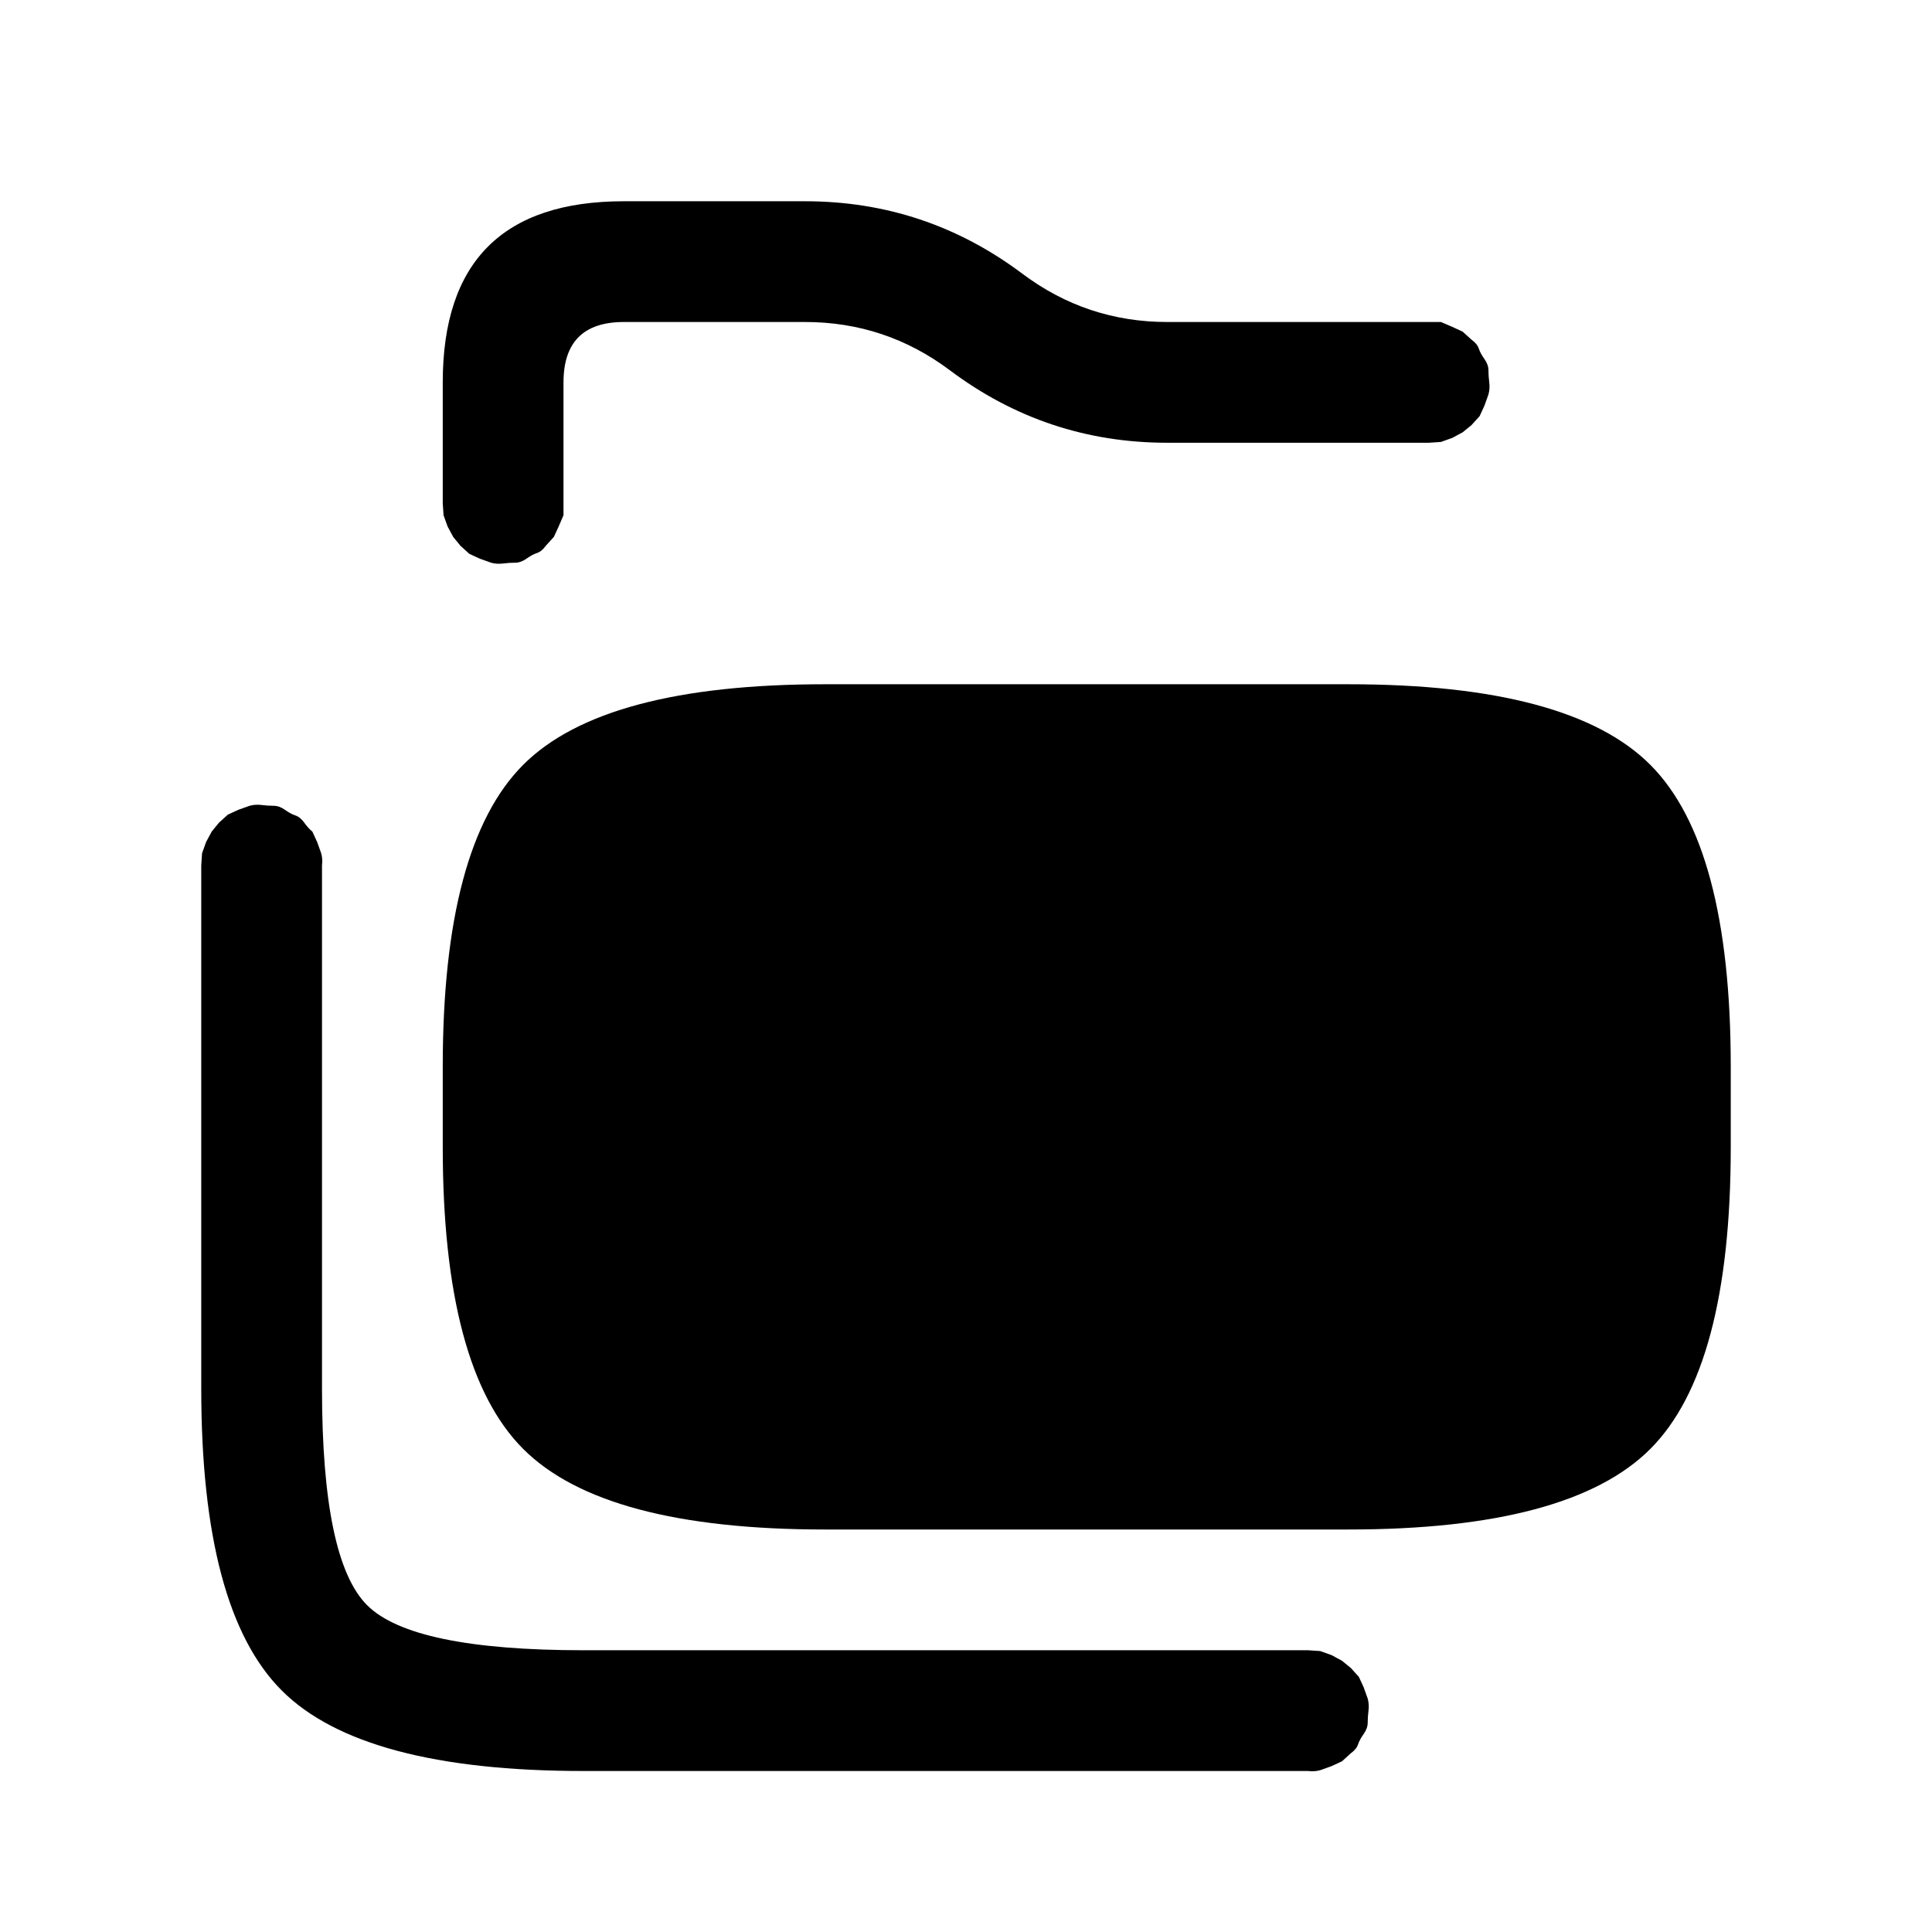
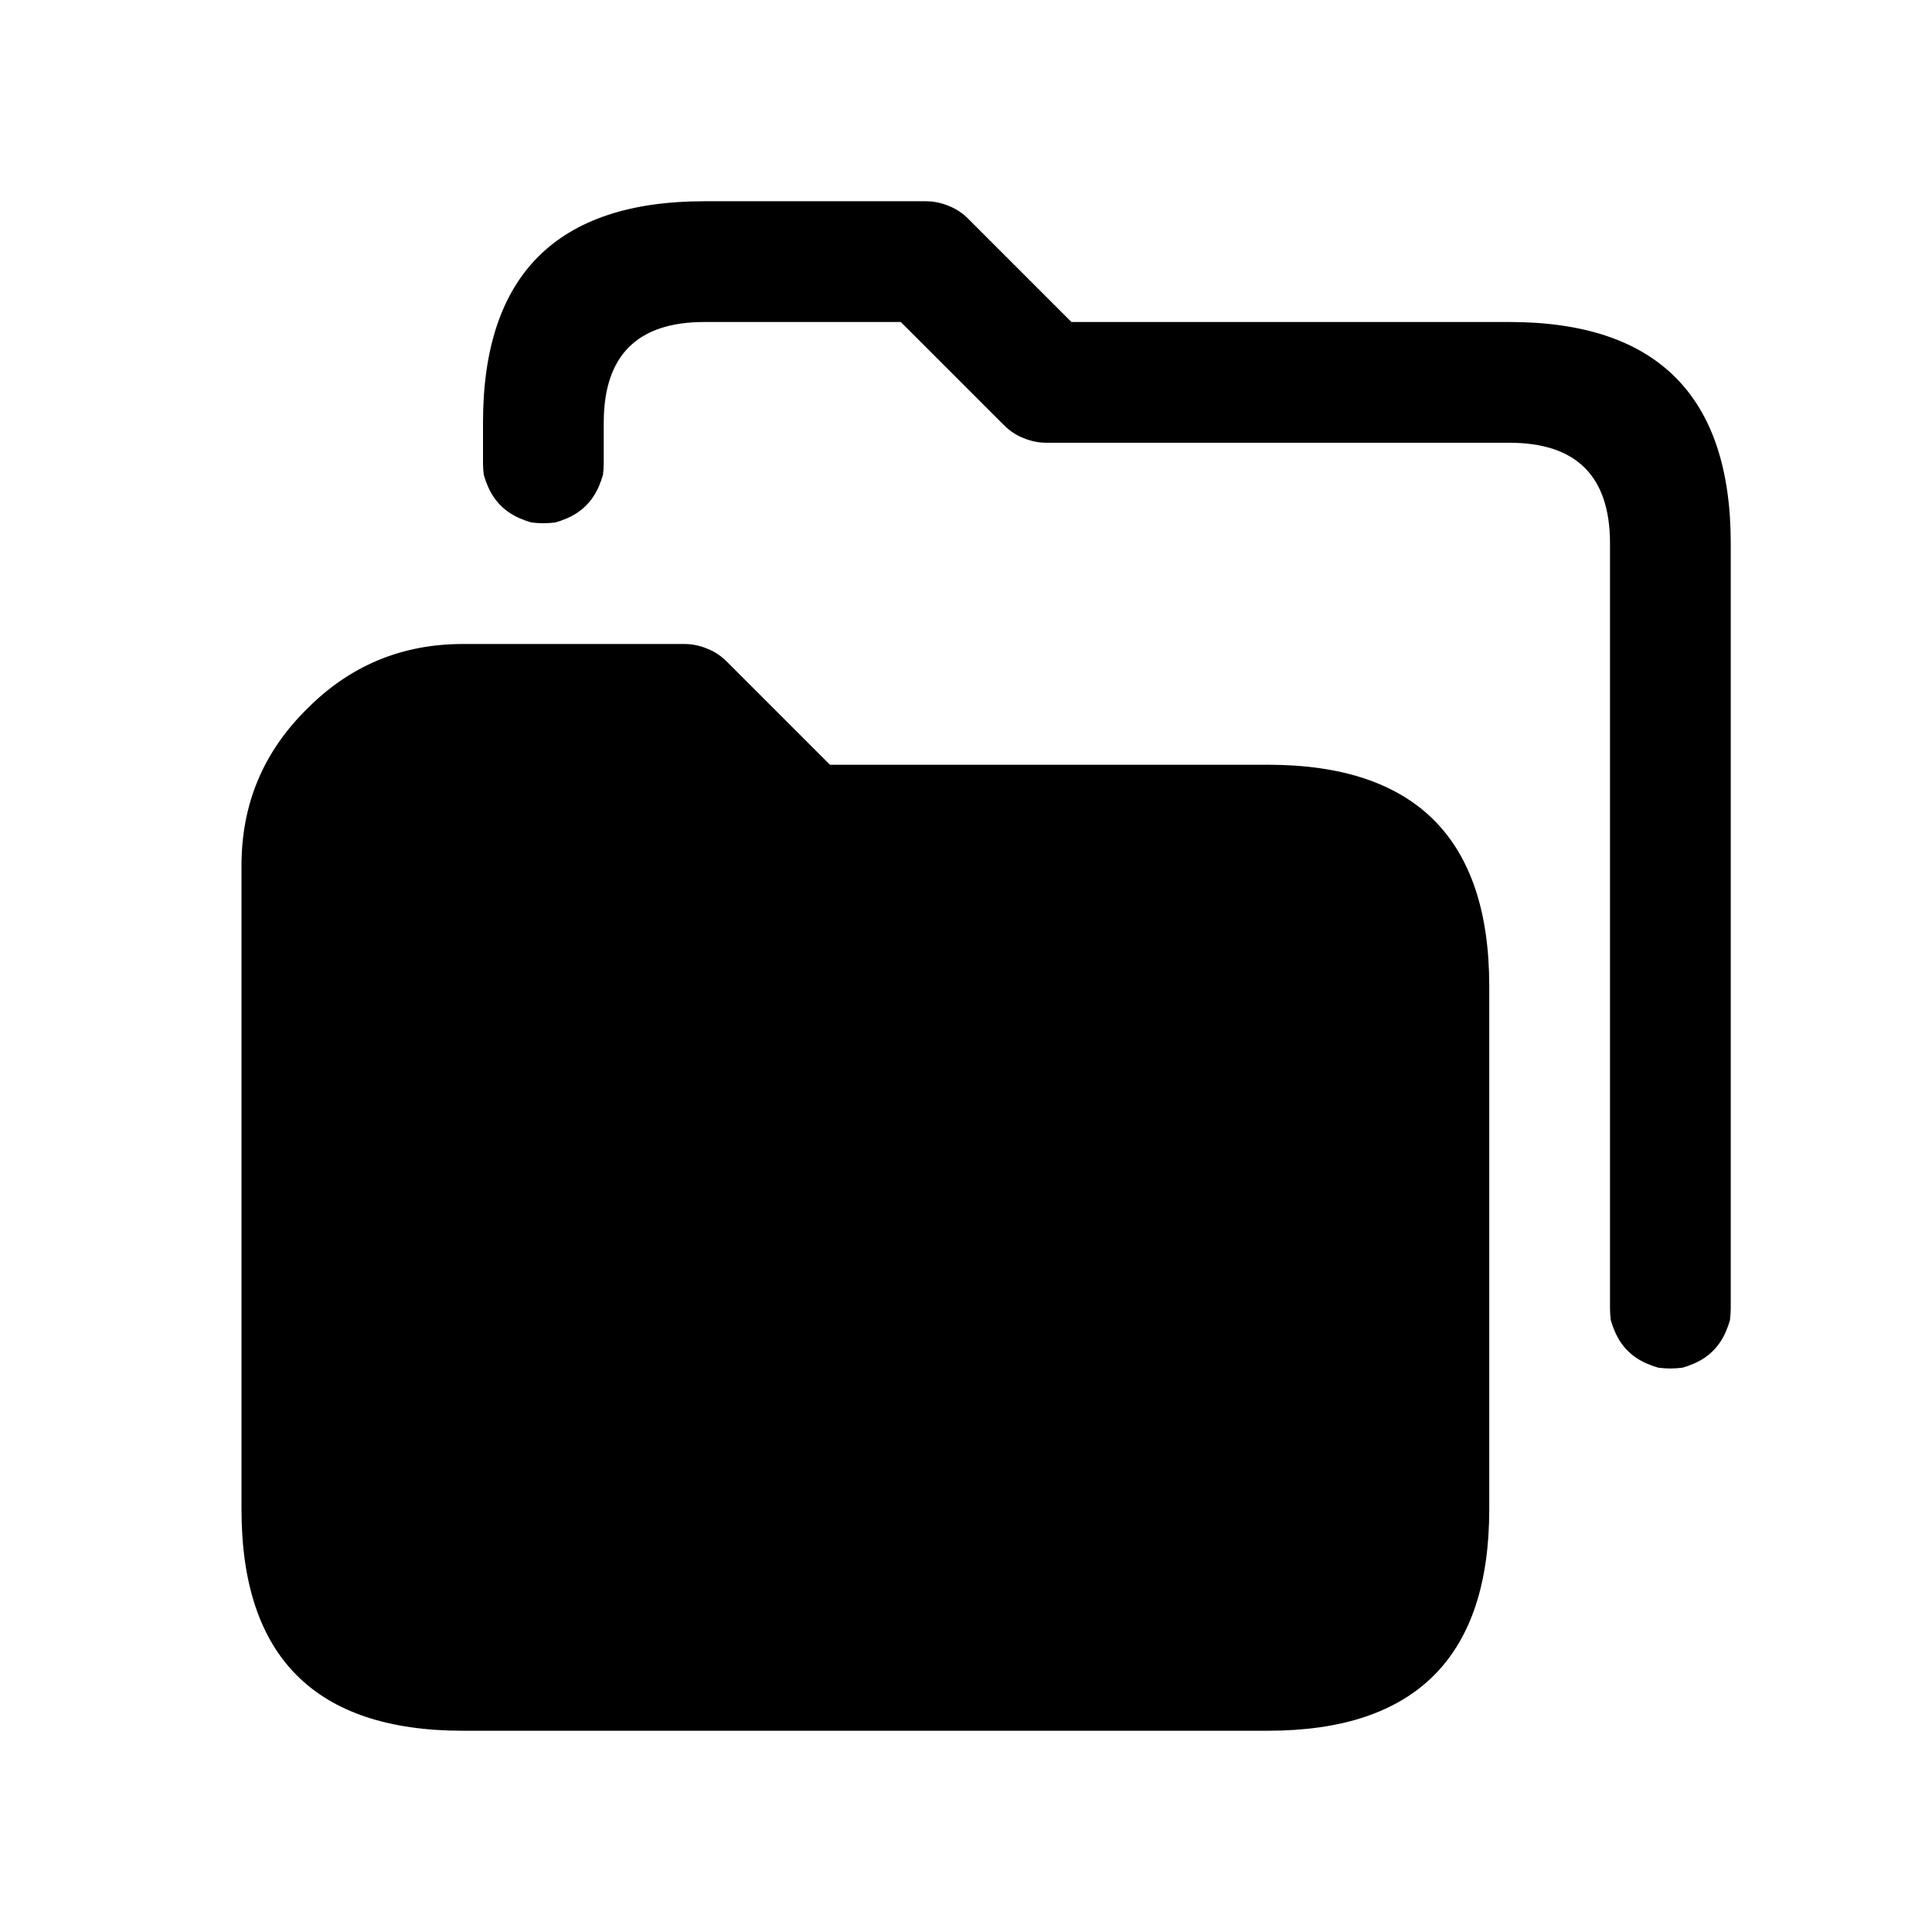
<svg xmlns="http://www.w3.org/2000/svg" width="24" height="24" viewBox="0 0 24 24" fill="currentColor">
-   <path fill-rule="evenodd" d="M5.5 4.75v1.5l.01.15.05.14.07.13.09.11.11.1.13.06.14.05q.07.02.15.01t.15-.01.14-.05.13-.07.11-.09l.1-.11.06-.13L7 6.4V4.75Q7 4 7.75 4H10q1 0 1.8.6 1.2.9 2.7.9h3.25l.15-.01.14-.05.13-.07.11-.09.1-.11.06-.13.05-.14q.02-.07.01-.15t-.01-.15-.05-.14-.07-.13-.09-.11l-.11-.1-.13-.06L17.9 4h-3.4q-1 0-1.8-.6-1.2-.9-2.7-.9H7.75Q5.5 2.5 5.5 4.75M16.75 8.5h-6.5q-2.75 0-3.75 1t-1 3.75v1q0 2.75 1 3.75t3.75 1h6.5q2.75 0 3.75-1t1-3.75v-1q0-2.75-1-3.75t-3.75-1M4 10.75v6.5q0 2.13.56 2.69t2.69.56h9l.15.01.14.05.13.07.11.09.1.11.06.13.05.14q.02.07.01.15t-.01.15-.05.14-.07.13-.09.11l-.11.1-.13.06-.14.05q-.07.02-.15.01h-9Q4.5 22 3.5 21t-1-3.75v-6.5l.01-.15.05-.14.07-.13.09-.11.11-.1.13-.06.14-.05q.07-.02.15-.01t.15.01.14.05.13.07.11.09.1.11l.06.13.05.14q.02.07.01.15" />
+   <path fill-rule="evenodd" d="M6 5.25v.5q0 .07.01.15.02.07.05.14t.07.13.09.11.11.09.13.07.14.05q.08.01.15.01t.15-.01q.07-.02.14-.05t.13-.07.11-.09.09-.11.07-.13.05-.14q.01-.08.01-.15v-.5Q7.5 4 8.75 4h2.44l1.28 1.28q.11.11.24.16.14.06.29.06h5.75Q20 5.5 20 6.75v9.5q0 .07.01.15.02.07.05.14t.07.13.09.11.11.09.13.07.14.05q.08.01.15.01t.15-.01q.07-.02.14-.05t.13-.07.11-.09.09-.11.07-.13.05-.14q.01-.08.01-.15v-9.5Q21.5 4 18.75 4h-5.44l-1.28-1.28q-.11-.11-.24-.16-.14-.06-.29-.06H8.75Q6 2.5 6 5.25m-3 13.5v-8q0-1.14.81-1.94Q4.61 8 5.75 8H8.5q.15 0 .29.06.13.05.24.16l1.28 1.28h5.44q2.75 0 2.75 2.75v6.5q0 2.75-2.75 2.75h-10Q3 21.5 3 18.75" />
</svg>
